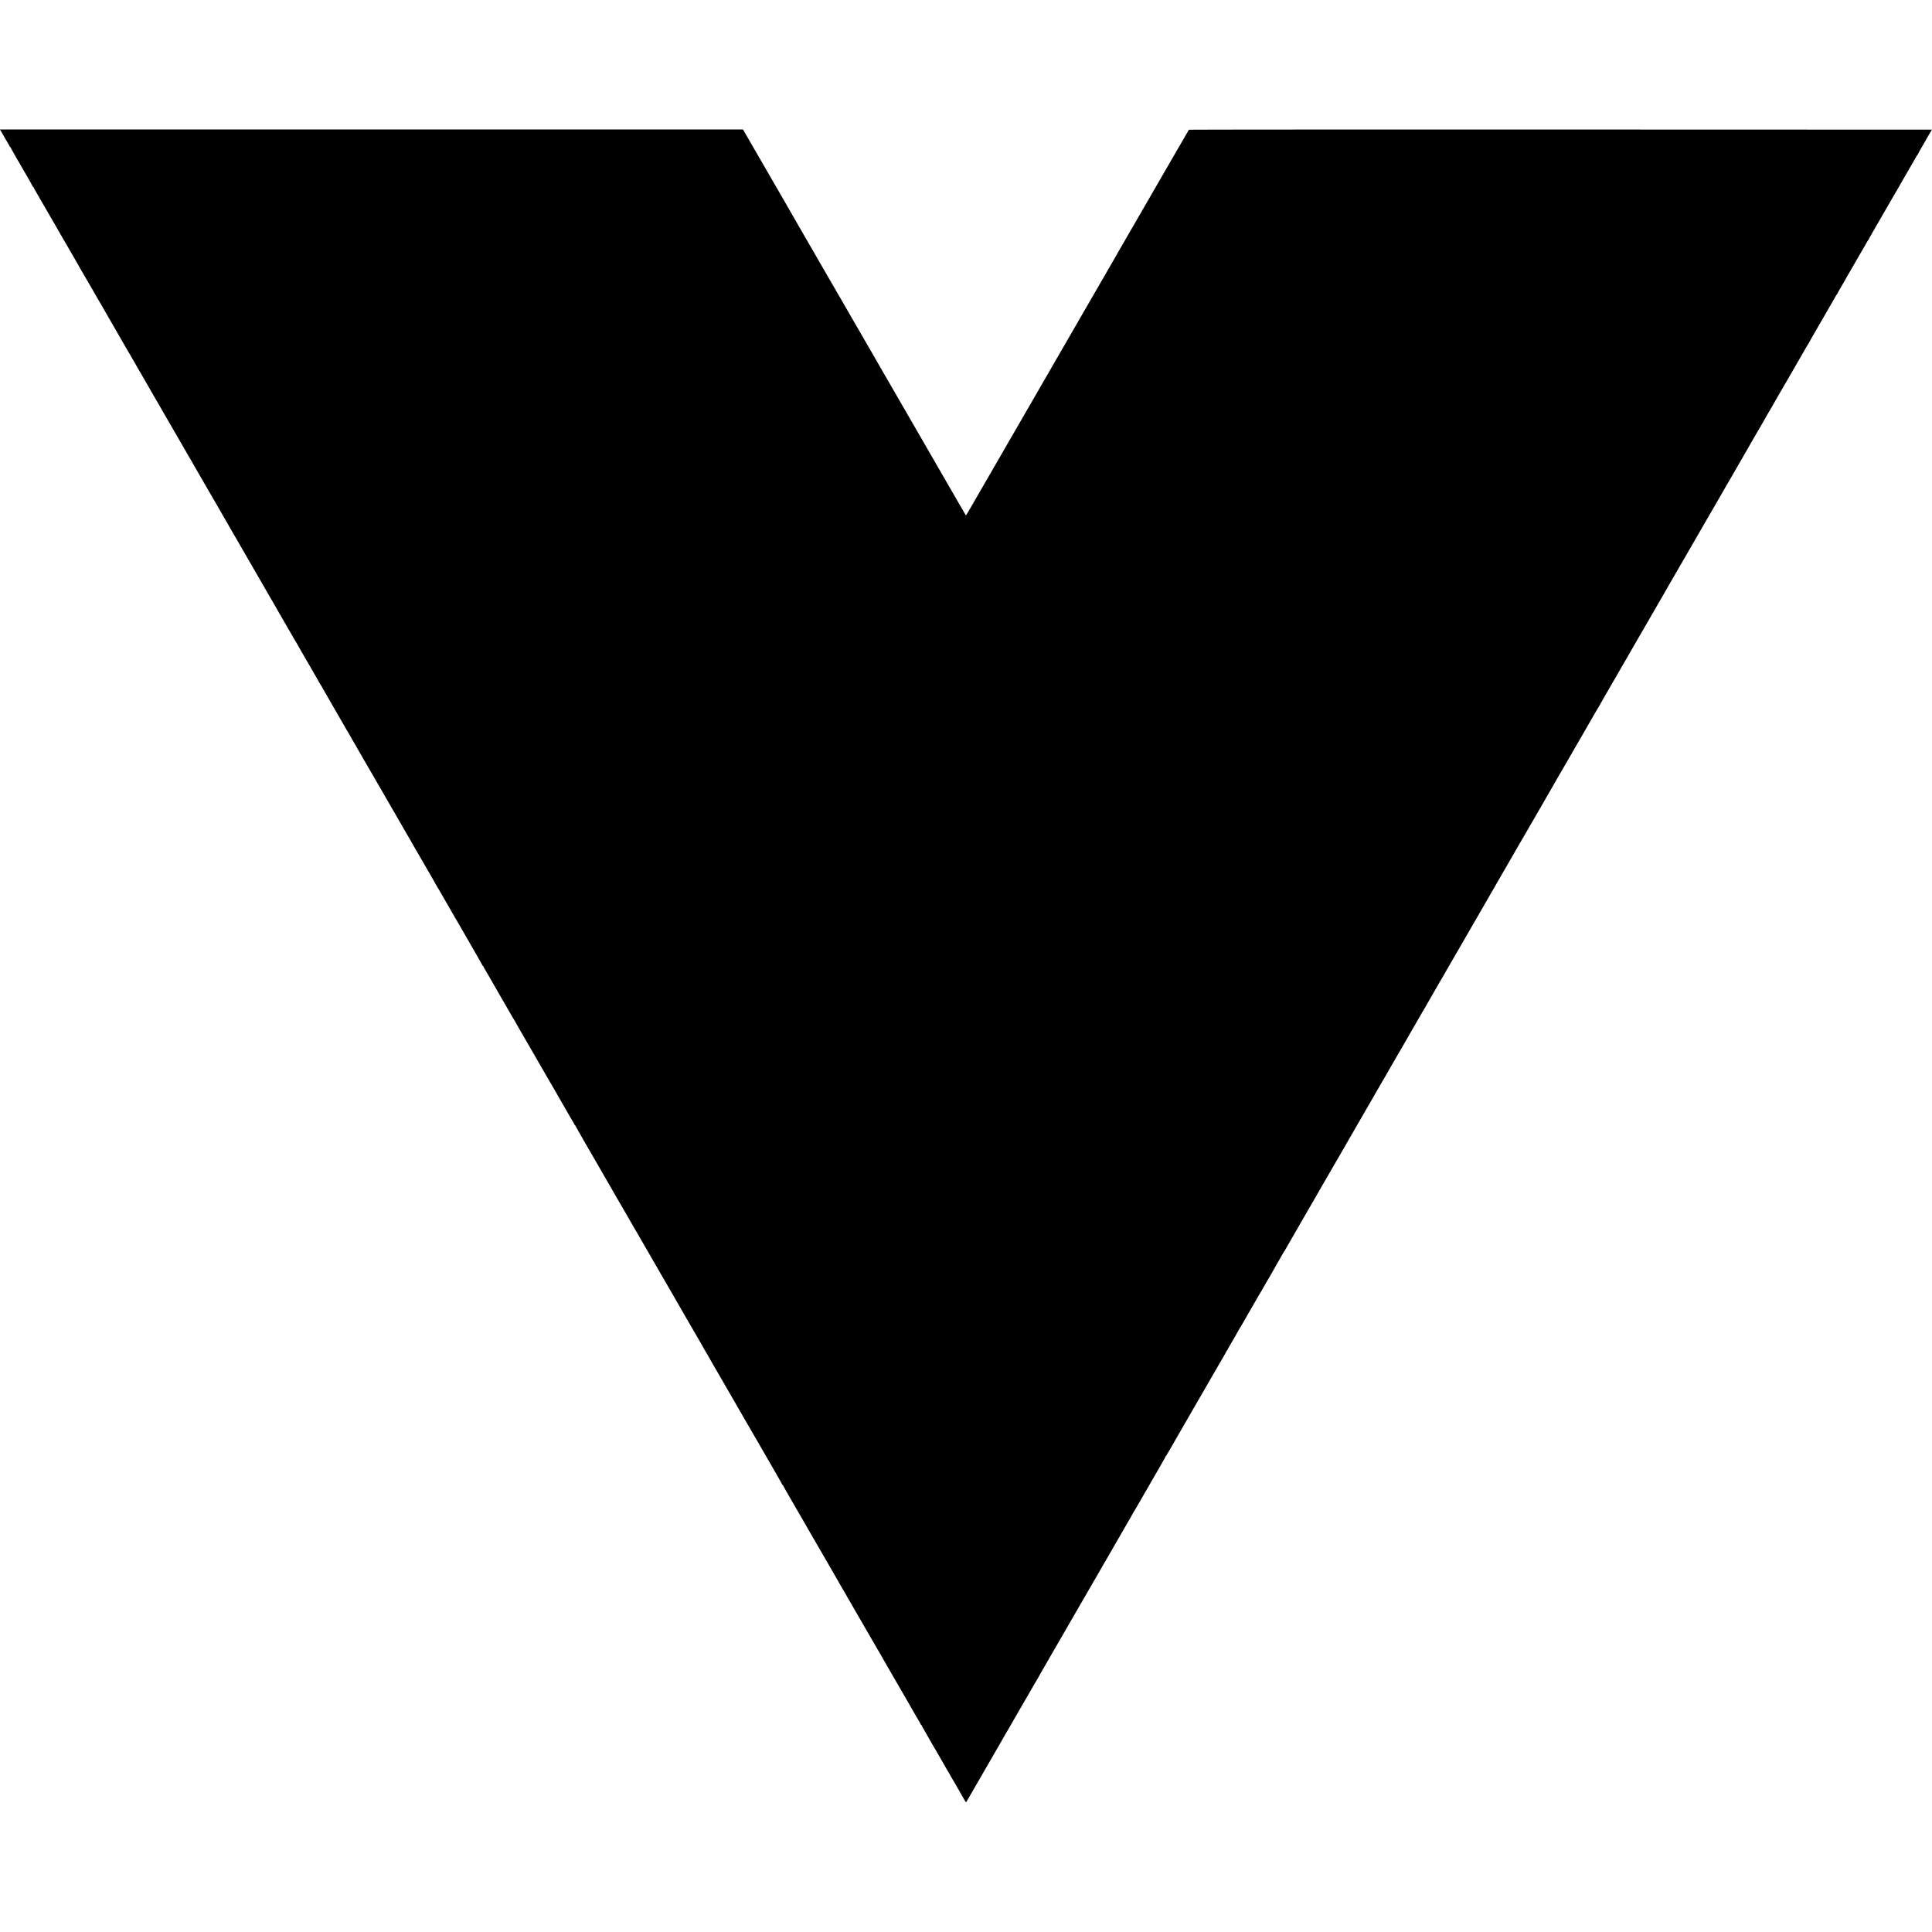
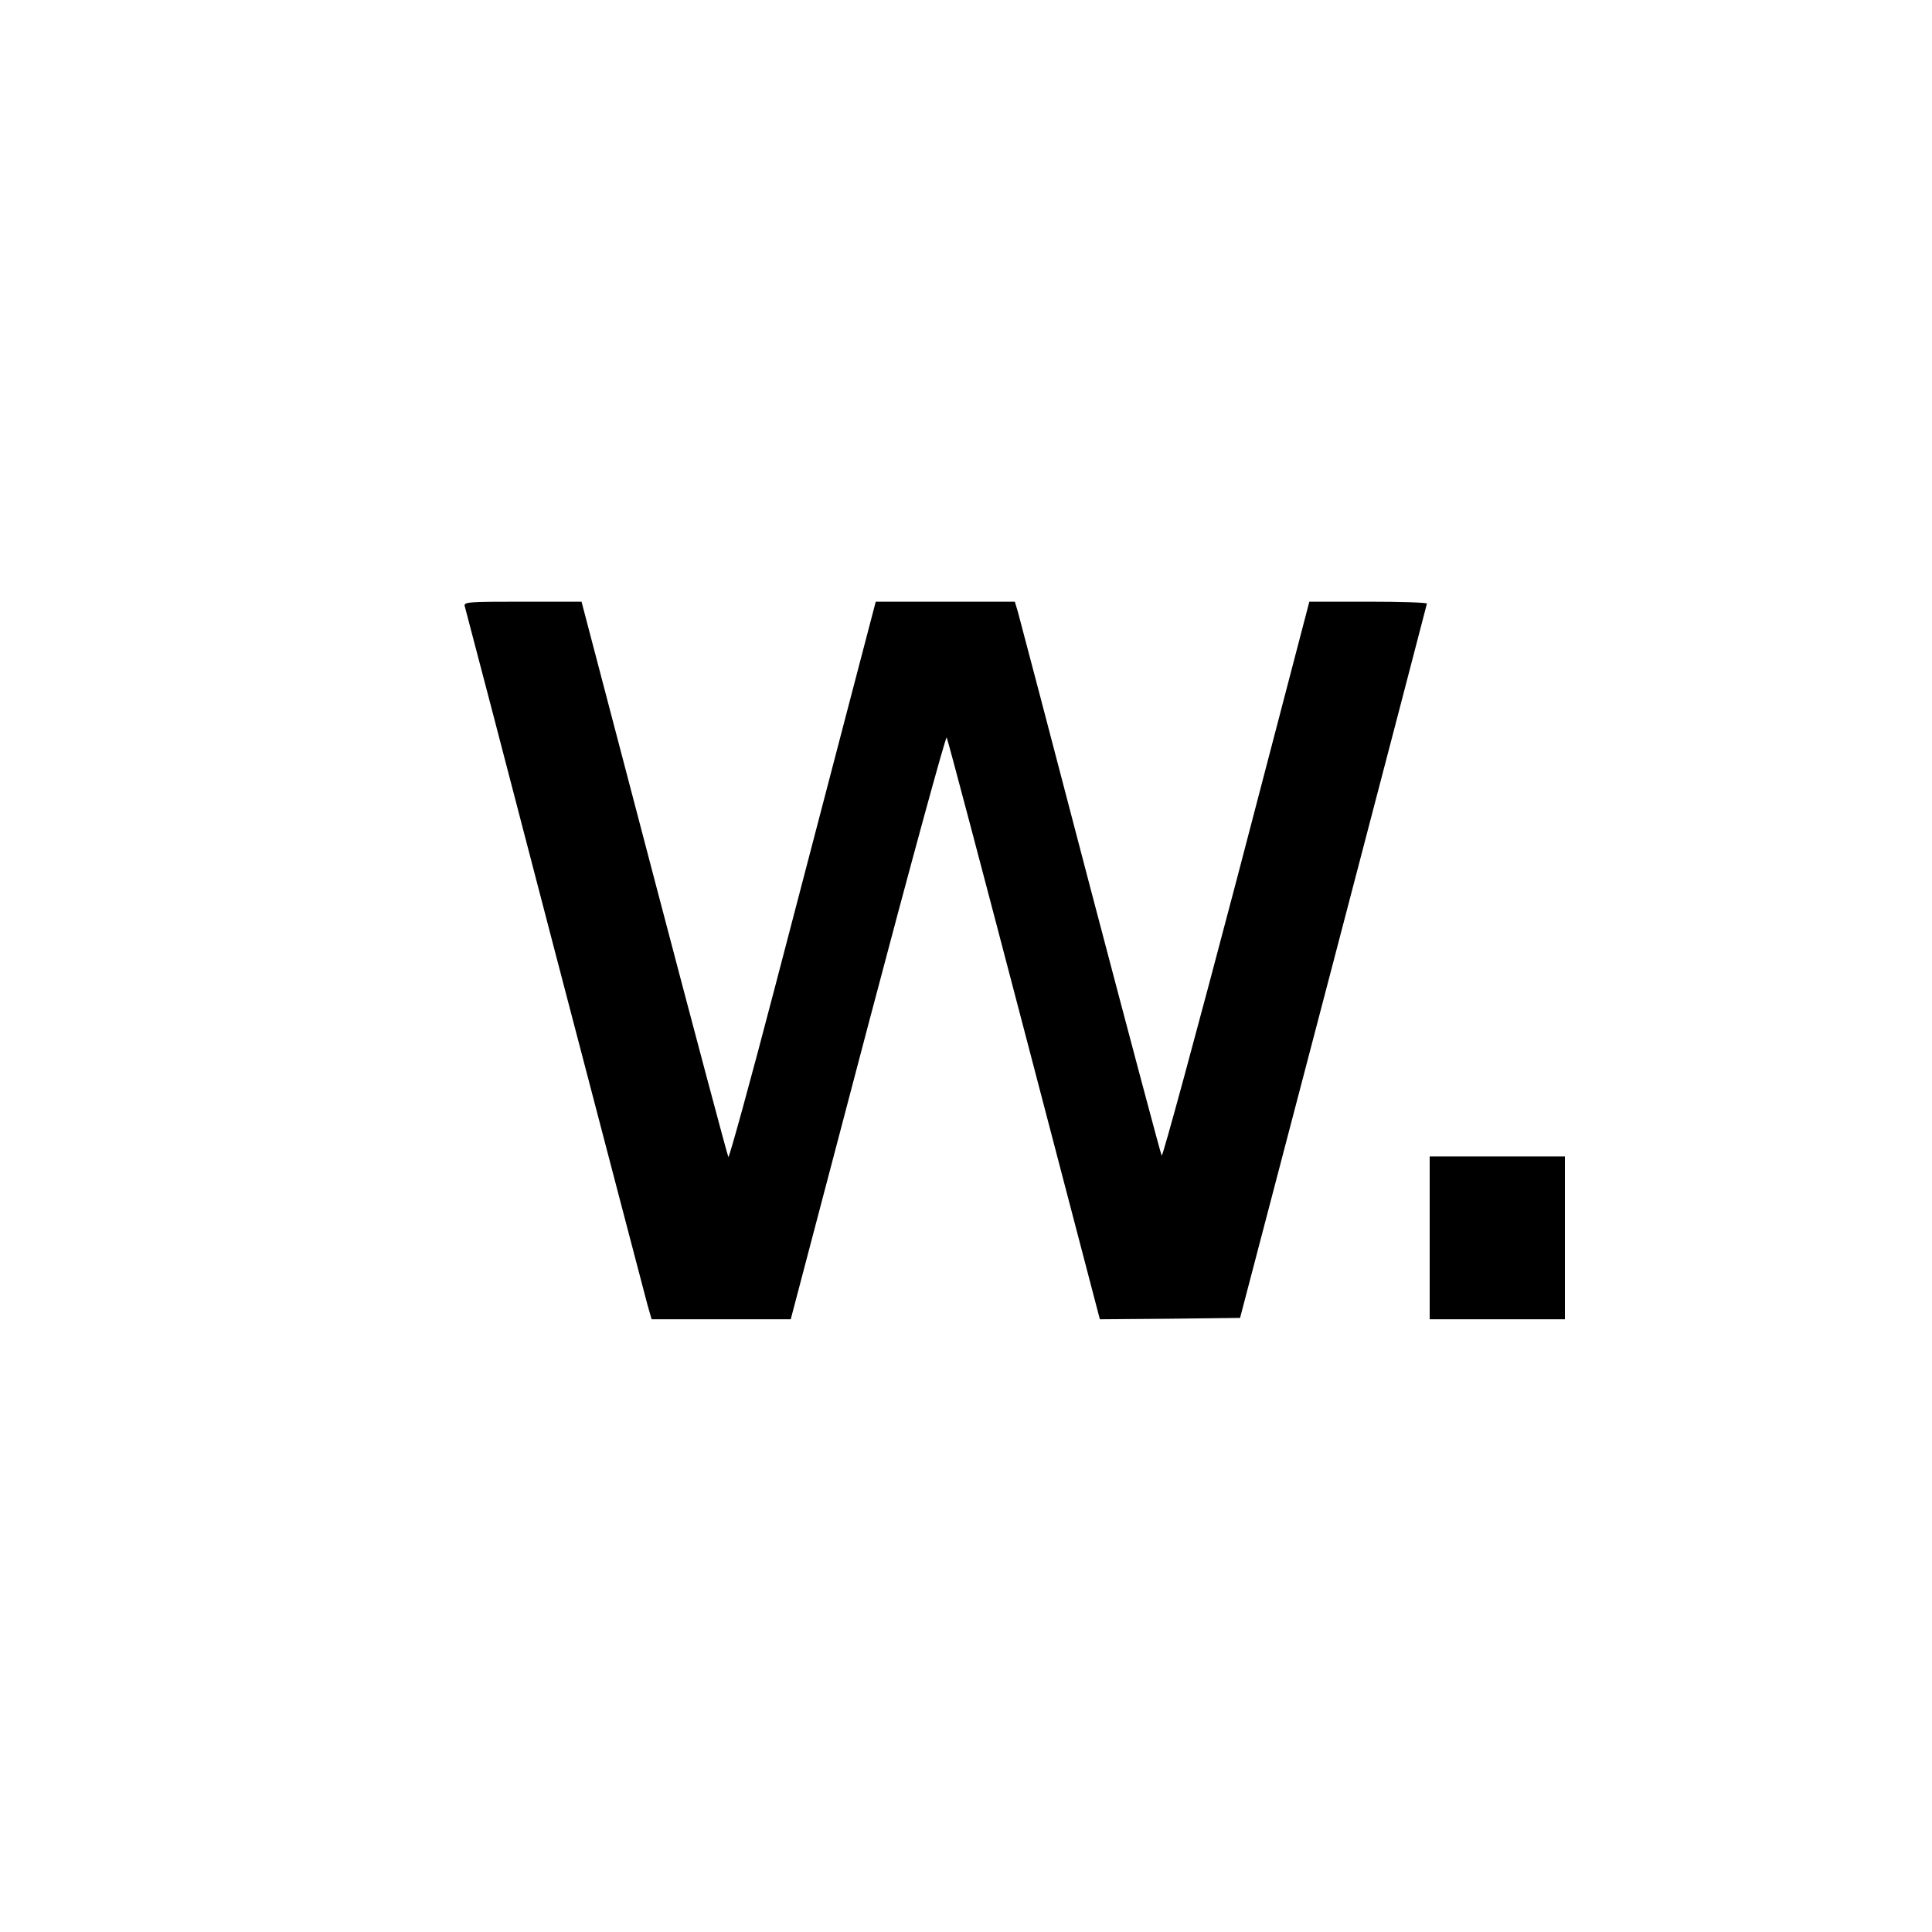
- <svg xmlns="http://www.w3.org/2000/svg" version="1.0" width="16pt" height="16pt" viewBox="0 0 16 16" preserveAspectRatio="xMidYMid meet">
-   <g transform="translate(0,16) scale(0.00032,-0.00032)" fill="#000000" stroke="none">
-     <path d="M18 46618 c45 -75 122 -207 122 -211 0 -2 25 -45 55 -95 30 -50 55 -96 55 -102 0 -5 5 -10 10 -10 6 0 10 -4 10 -9 0 -5 73 -135 161 -288 89 -153 173 -298 187 -323 14 -25 32 -57 41 -72 88 -149 187 -324 189 -335 2 -7 8 -13 13 -13 5 0 9 -4 9 -10 0 -5 46 -89 103 -187 175 -302 490 -846 507 -876 8 -16 20 -36 25 -45 28 -46 290 -498 339 -585 13 -23 74 -129 136 -236 61 -107 123 -215 137 -240 14 -25 29 -50 33 -56 5 -5 23 -37 40 -70 18 -33 38 -67 44 -75 11 -16 21 -33 63 -109 14 -25 29 -50 33 -56 4 -5 21 -35 38 -65 55 -100 261 -455 269 -465 4 -5 14 -21 20 -35 15 -29 41 -75 103 -180 24 -41 52 -88 60 -105 9 -16 57 -100 107 -185 112 -193 362 -626 380 -660 8 -14 23 -38 33 -55 11 -16 23 -37 27 -45 4 -8 26 -46 48 -85 23 -38 53 -90 67 -115 46 -81 64 -113 178 -310 62 -107 121 -210 132 -227 37 -67 56 -99 85 -148 16 -27 32 -57 36 -65 4 -8 15 -27 25 -42 9 -15 53 -89 96 -165 44 -76 177 -307 296 -513 120 -206 268 -463 330 -570 131 -227 117 -203 200 -348 36 -62 73 -125 82 -140 10 -15 21 -34 25 -42 4 -8 20 -37 36 -65 17 -27 38 -65 48 -82 49 -85 64 -111 87 -153 13 -25 28 -49 32 -55 4 -5 78 -134 165 -285 87 -151 166 -288 176 -305 10 -16 26 -43 35 -59 9 -17 125 -217 257 -445 132 -229 253 -441 270 -471 17 -30 45 -79 64 -108 18 -29 33 -54 33 -57 0 -2 20 -37 44 -77 24 -40 123 -212 221 -383 97 -170 190 -330 205 -355 16 -25 39 -65 53 -90 13 -25 81 -144 152 -265 70 -121 137 -238 150 -260 12 -22 37 -65 55 -95 18 -30 43 -73 55 -95 12 -22 48 -85 80 -140 77 -132 163 -280 190 -330 13 -22 71 -123 130 -225 59 -102 116 -199 126 -217 10 -17 29 -50 43 -72 15 -22 26 -43 26 -45 0 -2 27 -50 60 -106 33 -56 60 -103 60 -105 0 -2 55 -98 90 -155 8 -14 182 -316 239 -414 13 -22 45 -79 72 -124 27 -46 49 -86 49 -89 0 -2 14 -24 30 -48 16 -24 30 -46 30 -49 0 -5 74 -135 100 -176 5 -8 24 -42 43 -75 50 -88 58 -101 262 -455 104 -179 199 -345 213 -370 14 -25 28 -49 32 -55 4 -5 17 -26 28 -45 10 -19 62 -109 114 -200 114 -197 133 -230 170 -295 16 -27 33 -57 38 -65 17 -28 96 -165 103 -180 4 -8 16 -28 26 -45 10 -16 77 -131 148 -255 72 -124 181 -313 243 -420 62 -107 121 -209 131 -227 35 -62 323 -560 392 -678 38 -66 83 -145 100 -175 16 -30 33 -59 37 -65 4 -5 17 -27 29 -47 34 -61 56 -100 90 -156 17 -29 31 -55 31 -57 0 -2 17 -32 39 -67 21 -35 134 -229 251 -433 117 -203 235 -407 261 -451 27 -45 49 -85 49 -88 0 -4 8 -19 19 -34 15 -21 200 -341 309 -533 10 -19 33 -58 51 -87 17 -29 31 -54 31 -56 0 -2 25 -44 55 -94 30 -50 55 -95 55 -98 0 -4 6 -15 14 -23 7 -9 27 -41 43 -71 17 -30 170 -297 342 -594 171 -296 311 -542 311 -547 0 -5 5 -9 10 -9 6 0 10 -4 10 -10 0 -5 22 -47 49 -92 27 -46 58 -99 68 -118 24 -43 81 -140 93 -160 5 -8 66 -114 135 -235 69 -121 130 -227 135 -235 12 -21 259 -447 283 -490 10 -19 28 -47 38 -62 11 -14 19 -29 19 -32 0 -3 37 -69 83 -148 99 -170 305 -526 337 -583 13 -22 31 -53 41 -70 11 -16 22 -37 26 -45 7 -14 82 -146 103 -180 14 -24 181 -311 205 -355 13 -22 46 -80 75 -130 29 -49 64 -110 78 -135 14 -25 51 -88 82 -140 31 -52 59 -102 63 -110 4 -8 18 -33 31 -55 205 -353 284 -489 309 -535 17 -30 45 -78 62 -106 18 -28 36 -60 39 -72 4 -12 12 -22 17 -22 5 0 9 -4 9 -10 0 -5 109 -197 241 -427 133 -230 250 -431 259 -448 51 -90 222 -385 280 -485 37 -63 78 -135 92 -160 14 -25 67 -117 118 -205 51 -88 101 -175 111 -193 34 -58 55 -95 149 -257 51 -88 101 -173 110 -190 9 -16 76 -131 147 -255 72 -124 140 -241 151 -260 61 -108 281 -489 355 -615 38 -66 77 -133 87 -150 35 -63 91 -161 100 -175 14 -23 99 -169 128 -220 54 -97 135 -235 142 -245 4 -5 20 -32 35 -60 26 -48 238 -416 276 -480 10 -16 26 -46 37 -65 30 -53 382 -661 403 -695 10 -16 22 -37 26 -45 4 -8 26 -48 50 -88 24 -41 43 -75 43 -77 0 -2 22 -40 50 -85 27 -45 50 -84 50 -86 0 -3 38 -69 83 -147 84 -142 302 -520 340 -587 10 -19 34 -60 52 -90 18 -30 44 -75 57 -100 14 -25 45 -79 70 -120 25 -41 56 -96 70 -121 14 -25 77 -133 138 -240 62 -107 122 -210 132 -229 25 -43 310 -535 337 -581 11 -19 26 -45 34 -59 17 -32 238 -414 266 -460 11 -19 24 -41 28 -49 3 -7 75 -133 160 -278 84 -146 153 -269 153 -274 0 -5 5 -9 10 -9 6 0 10 -4 10 -10 0 -5 82 -150 181 -322 182 -314 201 -346 240 -415 12 -21 80 -139 152 -263 71 -124 141 -245 155 -270 14 -25 28 -49 32 -55 6 -8 145 -248 220 -380 37 -66 209 -362 229 -395 11 -19 24 -42 28 -49 4 -8 67 -118 140 -243 73 -125 133 -230 133 -233 0 -2 15 -28 33 -57 19 -29 47 -78 64 -108 17 -30 53 -93 79 -139 53 -90 82 -141 157 -272 82 -142 115 -199 381 -659 142 -245 268 -463 281 -485 12 -22 71 -125 132 -230 60 -104 172 -298 248 -430 76 -132 146 -253 156 -270 11 -16 22 -36 26 -44 3 -8 30 -54 60 -103 29 -49 53 -91 53 -93 0 -3 18 -34 40 -70 22 -36 40 -67 40 -69 0 -2 37 -66 81 -142 45 -77 98 -168 119 -204 20 -36 47 -81 58 -100 12 -19 27 -47 33 -62 6 -16 15 -28 20 -28 5 0 9 -4 9 -9 0 -6 63 -118 140 -251 77 -133 140 -243 140 -245 0 -2 18 -33 41 -70 22 -37 49 -83 60 -101 10 -19 29 -51 40 -71 25 -45 109 -189 126 -218 7 -11 17 -29 22 -40 6 -11 22 -38 35 -60 14 -22 37 -62 52 -90 14 -27 35 -62 45 -77 11 -14 19 -29 19 -32 0 -3 18 -35 40 -71 22 -36 40 -67 40 -69 0 -2 19 -35 42 -72 23 -38 55 -94 72 -124 26 -47 139 -244 171 -298 6 -9 21 -36 34 -60 28 -48 37 -51 51 -19 6 12 19 36 29 52 10 17 27 46 38 65 11 19 104 181 208 360 103 179 199 345 213 370 14 25 42 74 64 109 21 34 38 65 38 67 0 2 18 33 40 69 22 36 40 67 40 69 0 3 177 310 199 346 16 26 136 234 140 244 2 5 25 44 52 88 27 44 49 81 49 84 0 2 18 34 40 70 22 36 40 67 40 69 0 2 20 36 43 77 35 58 169 289 297 513 9 17 50 86 90 155 40 69 86 150 103 180 16 30 35 62 41 70 6 8 16 24 22 35 35 64 72 129 167 293 59 100 116 199 127 220 11 20 30 53 41 72 43 72 1070 1850 1121 1940 14 25 65 113 113 195 48 83 96 166 107 185 10 19 28 50 38 68 11 18 73 124 137 235 64 111 175 303 246 427 71 124 173 299 225 390 52 91 116 202 143 248 27 45 49 85 49 89 0 4 6 14 14 22 7 9 28 43 46 76 26 47 251 436 378 655 11 19 29 51 40 70 11 19 101 176 201 348 99 172 181 317 181 323 0 5 5 9 10 9 6 0 10 5 10 11 0 6 8 23 18 37 11 15 32 52 49 82 16 30 130 228 253 440 122 212 234 405 248 430 13 25 39 70 57 100 39 65 69 117 130 225 25 44 50 87 55 95 12 19 78 134 220 380 61 107 129 224 150 260 161 277 222 382 246 425 15 28 47 83 71 123 24 41 43 78 43 83 0 5 4 9 8 9 4 0 13 12 19 28 7 15 23 45 36 67 66 110 277 478 277 483 0 3 6 13 14 21 7 9 27 41 43 71 17 30 45 80 63 110 34 57 375 649 394 685 6 11 16 27 22 35 6 8 26 42 44 75 18 33 41 74 51 90 10 17 24 41 32 55 54 97 72 128 88 152 11 14 19 28 19 30 0 3 79 141 175 308 96 167 175 305 175 308 0 3 6 13 14 21 7 9 26 39 41 66 33 60 276 483 338 587 24 40 46 80 50 88 4 8 13 24 20 35 14 23 95 163 125 215 11 19 52 91 92 160 40 69 80 139 90 155 9 17 103 179 207 360 105 182 200 346 211 365 103 181 463 802 489 845 7 11 15 27 19 35 4 8 29 51 55 95 64 110 828 1433 848 1470 9 17 24 41 33 55 9 14 29 48 45 77 15 28 52 93 82 145 30 51 62 107 71 123 17 30 231 398 400 690 51 88 103 179 115 202 12 23 26 48 32 55 6 7 24 38 40 68 17 30 61 107 98 170 37 63 84 144 103 180 19 36 41 72 48 81 8 8 14 18 14 21 0 4 27 51 59 106 32 55 72 124 89 154 16 29 71 125 122 213 51 88 104 180 118 205 13 25 28 50 32 55 4 6 17 26 28 45 11 19 45 80 77 135 31 55 66 116 77 135 11 19 88 152 171 295 401 694 620 1072 650 1125 11 19 87 152 170 295 83 143 158 273 166 288 9 16 21 36 26 45 6 9 31 52 55 96 25 43 54 94 66 115 11 20 95 164 186 321 91 157 173 299 182 315 9 17 26 46 37 65 12 19 66 114 121 210 56 96 108 186 117 200 8 14 24 40 34 59 24 45 383 664 412 713 5 9 17 29 26 45 15 28 120 210 241 419 36 61 68 117 72 125 4 8 12 23 19 34 35 57 245 420 262 453 11 20 35 61 53 90 17 29 32 54 32 56 0 3 28 51 62 108 33 57 70 119 80 138 10 19 23 42 28 50 5 8 32 53 59 100 27 47 149 258 271 470 122 212 234 405 248 430 30 53 62 108 80 135 6 11 15 27 19 35 4 8 85 150 181 315 96 165 187 323 202 350 31 56 116 202 130 225 5 8 25 42 43 75 19 33 92 159 162 280 149 257 157 271 202 350 19 33 38 67 43 75 9 14 228 392 275 475 12 22 55 96 95 165 40 69 80 139 90 155 24 42 202 350 221 383 9 15 27 47 41 72 14 25 75 131 136 236 61 106 121 210 134 232 99 172 271 470 279 482 5 8 23 40 40 70 18 30 81 141 142 245 60 105 121 210 135 235 14 25 71 124 127 220 56 96 143 247 194 335 51 88 96 167 102 175 14 24 180 311 204 355 23 43 340 590 356 615 5 8 50 87 101 175 171 301 517 898 582 1008 25 43 46 81 46 83 0 2 12 23 27 47 14 23 40 67 56 97 16 30 35 62 42 70 7 8 15 22 18 30 4 8 20 38 37 65 16 28 33 57 37 65 6 12 111 196 143 250 5 8 55 95 112 193 57 98 113 195 126 215 12 20 27 46 32 57 6 11 14 27 20 35 5 8 76 130 156 270 80 140 165 287 187 325 23 39 52 90 66 115 13 25 30 52 37 61 8 8 14 18 14 21 0 4 41 77 92 165 50 87 175 302 276 478 101 176 208 360 236 408 28 49 67 117 86 152 19 35 41 70 48 77 6 6 12 15 12 19 0 7 124 224 167 291 12 21 23 40 23 42 0 2 21 40 46 83 26 43 55 92 64 109 54 95 327 568 354 614 19 30 45 75 59 100 71 128 82 145 89 148 4 2 8 8 8 13 0 5 42 82 94 172 311 538 496 858 518 897 14 25 40 70 58 100 18 30 42 71 53 90 10 19 79 139 152 265 73 127 142 246 153 265 10 19 43 76 72 125 29 50 63 108 75 130 65 116 80 140 87 143 4 2 8 8 8 12 0 8 114 212 140 250 6 8 14 24 20 35 5 11 54 97 108 190 l100 170 -9611 3 c-5286 1 -9614 -1 -9618 -5 -5 -6 -419 -719 -619 -1068 -89 -155 -267 -463 -323 -560 -38 -66 -81 -140 -95 -165 -31 -56 -263 -457 -526 -910 -110 -190 -224 -388 -254 -440 -29 -52 -61 -109 -71 -125 -23 -39 -243 -420 -268 -465 -11 -19 -204 -352 -428 -740 -224 -388 -477 -826 -563 -975 -85 -148 -185 -322 -222 -385 -37 -63 -120 -207 -185 -320 -65 -113 -177 -306 -248 -430 -72 -124 -172 -297 -222 -385 -51 -88 -142 -245 -202 -350 -131 -226 -247 -427 -408 -705 -65 -113 -249 -432 -410 -710 -160 -278 -388 -673 -506 -877 -118 -205 -216 -373 -219 -373 -3 0 -52 82 -109 183 -58 100 -144 250 -192 332 -95 164 -402 696 -647 1120 -85 149 -228 396 -317 550 -212 365 -982 1700 -1008 1745 -10 19 -43 76 -72 125 -29 50 -64 110 -77 135 -14 25 -63 110 -110 190 -47 80 -96 165 -110 190 -14 25 -99 171 -188 325 -89 154 -174 300 -188 325 -13 25 -64 113 -112 195 -48 83 -140 242 -205 355 -65 113 -183 317 -263 454 -79 137 -152 264 -163 282 -50 89 -335 583 -354 614 -12 19 -34 58 -50 85 -15 28 -129 226 -253 440 -124 215 -235 408 -247 430 -12 22 -69 121 -127 220 -58 99 -226 389 -373 645 -148 256 -324 561 -392 678 -67 117 -134 232 -147 255 -13 23 -33 59 -46 80 l-22 37 -9615 0 -9615 0 20 -32z" />
+ <svg xmlns="http://www.w3.org/2000/svg" version="1.0" width="700pt" height="700pt" viewBox="0 0 700 700" preserveAspectRatio="xMidYMid meet">
+   <g transform="translate(0,700) scale(0.1,-0.1)" fill="#000000" stroke="none">
+     <path d="M1684 4803 c3 -10 150 -571 326 -1248 177 -676 328 -1254 336 -1283 l15 -52 252 0 252 0 279 1060 c154 584 283 1055 286 1048 4 -7 130 -484 281 -1061 l274 -1047 254 2 254 3 338 1290 c186 710 338 1293 339 1298 0 4 -96 7 -213 7 l-213 0 -264 -1010 c-146 -555 -268 -1004 -271 -997 -4 7 -120 444 -259 972 -138 528 -256 977 -262 998 l-11 37 -252 0 -252 0 -100 -382 c-55 -211 -174 -665 -264 -1010 -90 -345 -167 -624 -170 -620 -3 4 -124 458 -269 1010 l-263 1002 -214 0 c-199 0 -214 -1 -209 -17z" />
+     <path d="M5180 2515 l0 -295 245 0 245 0 0 295 0 295 -245 0 -245 0 0 -295z" />
  </g>
</svg>
